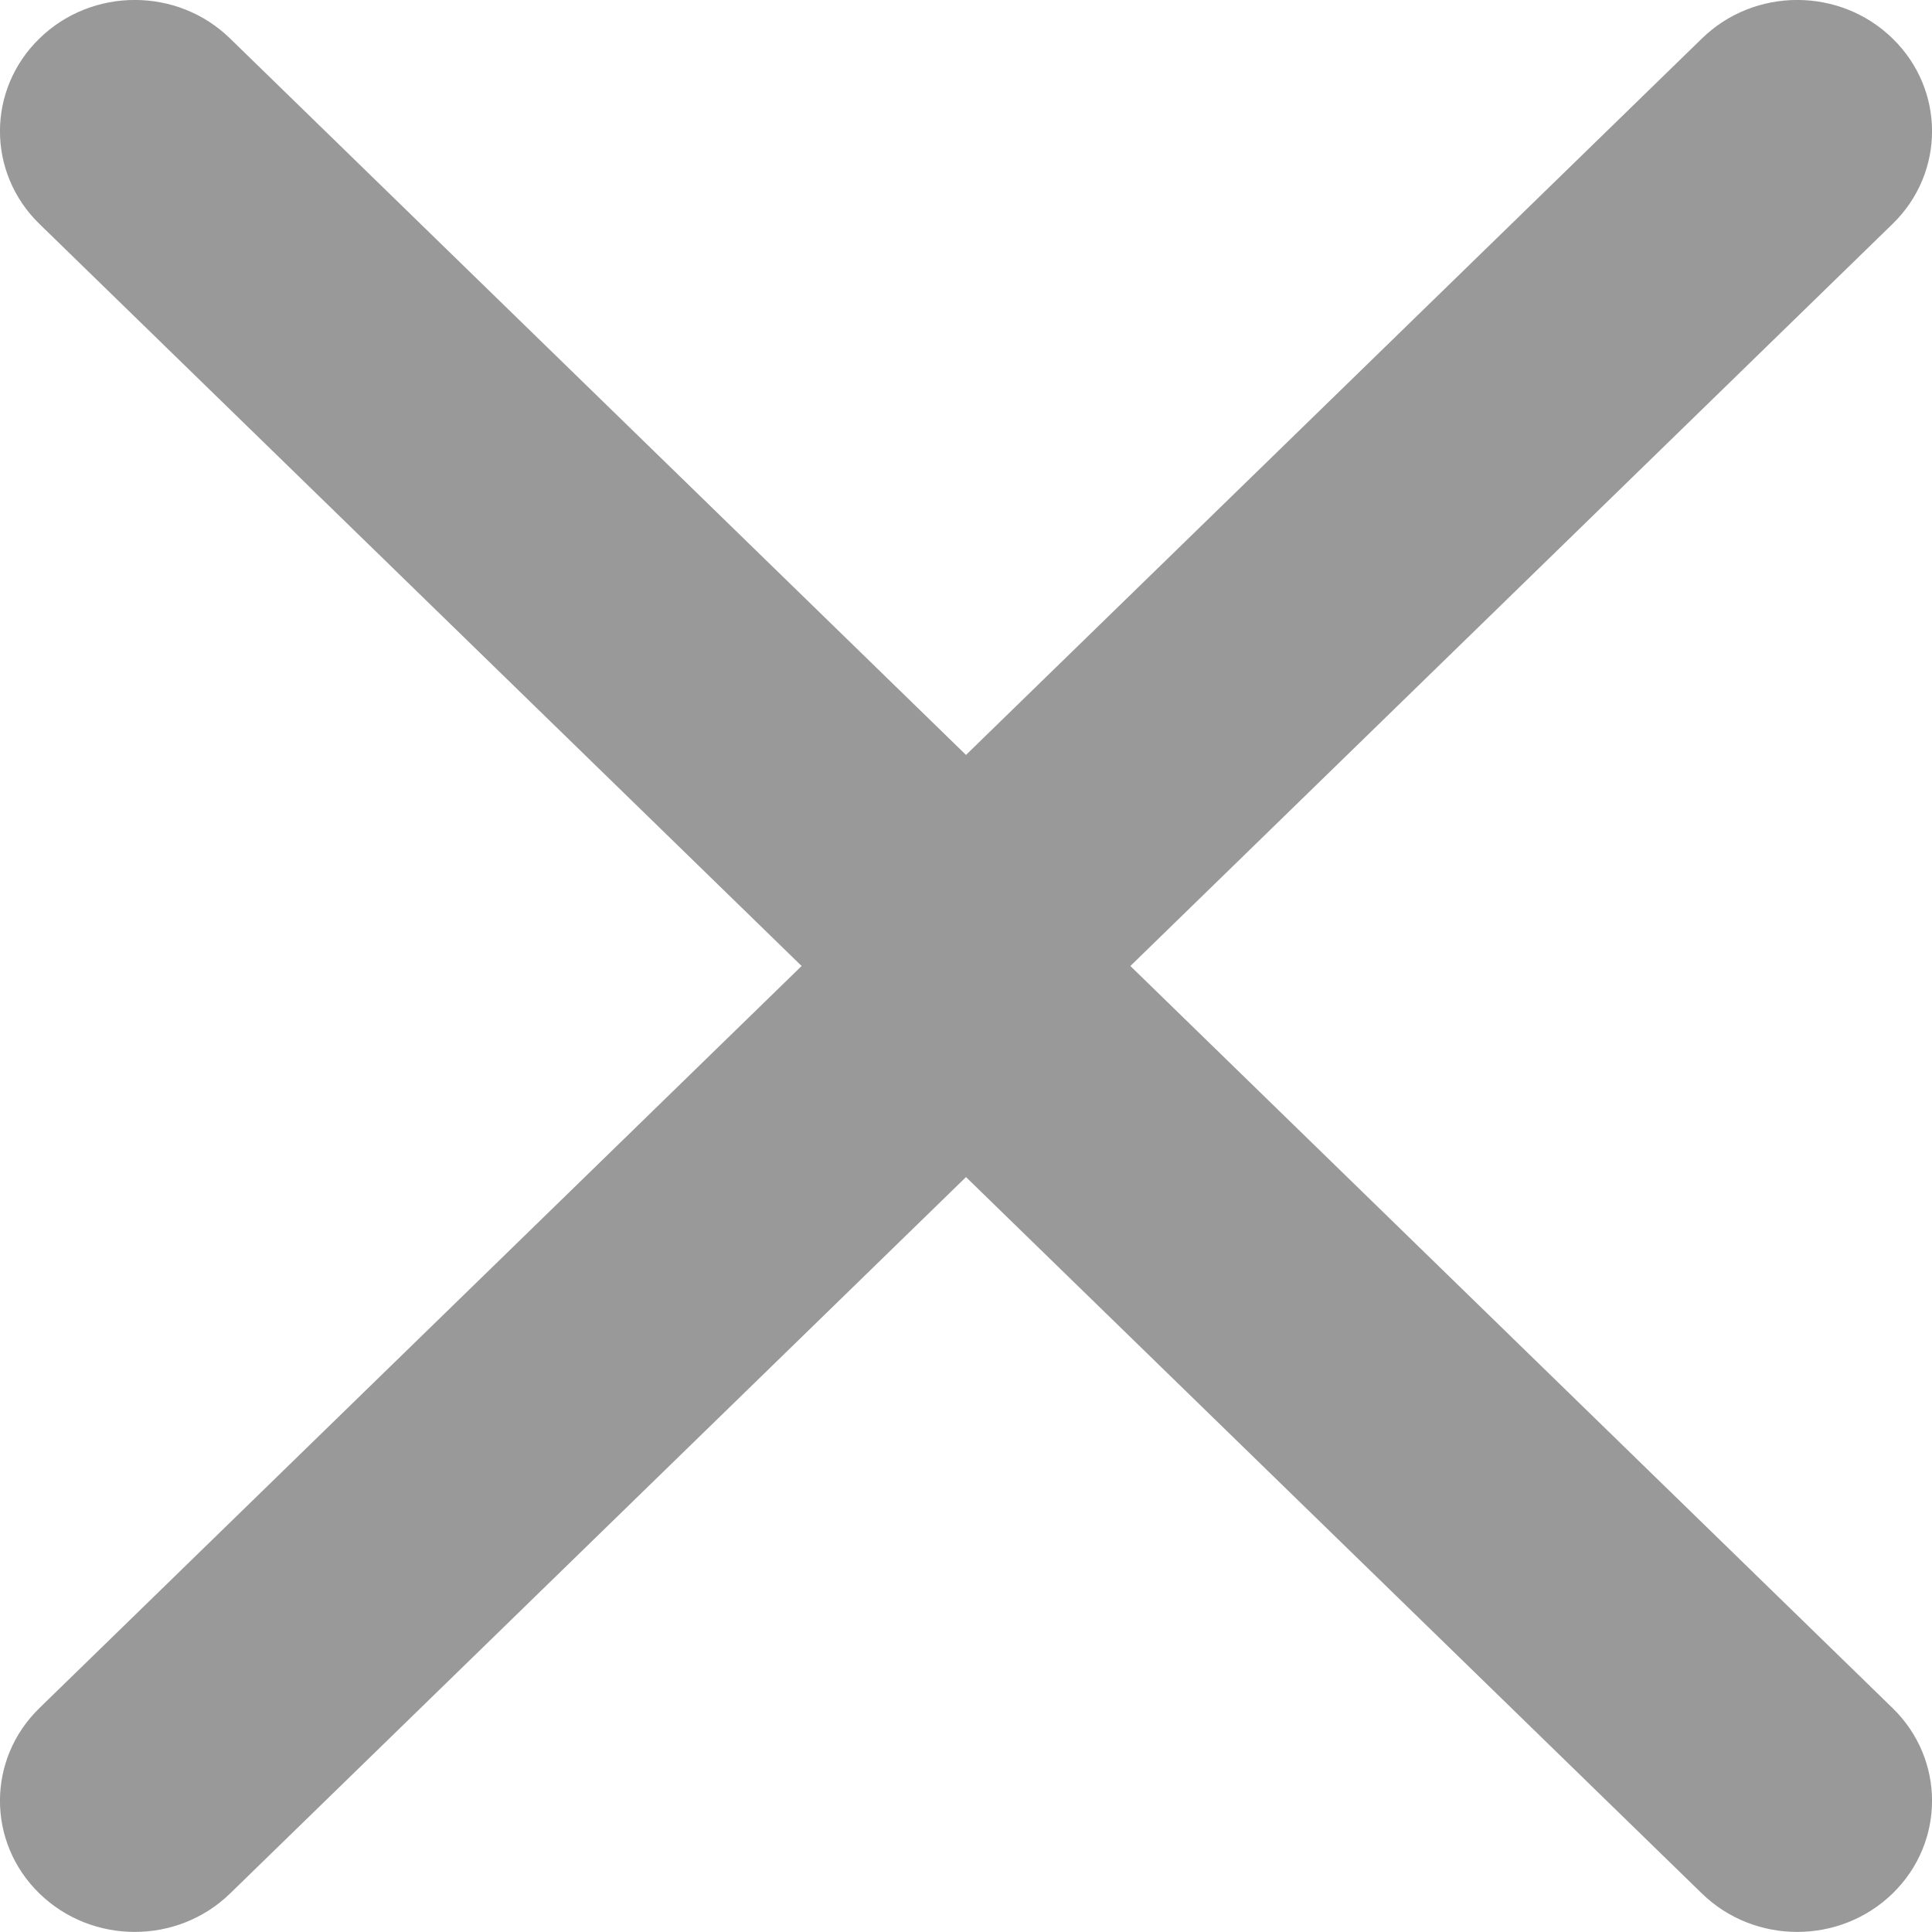
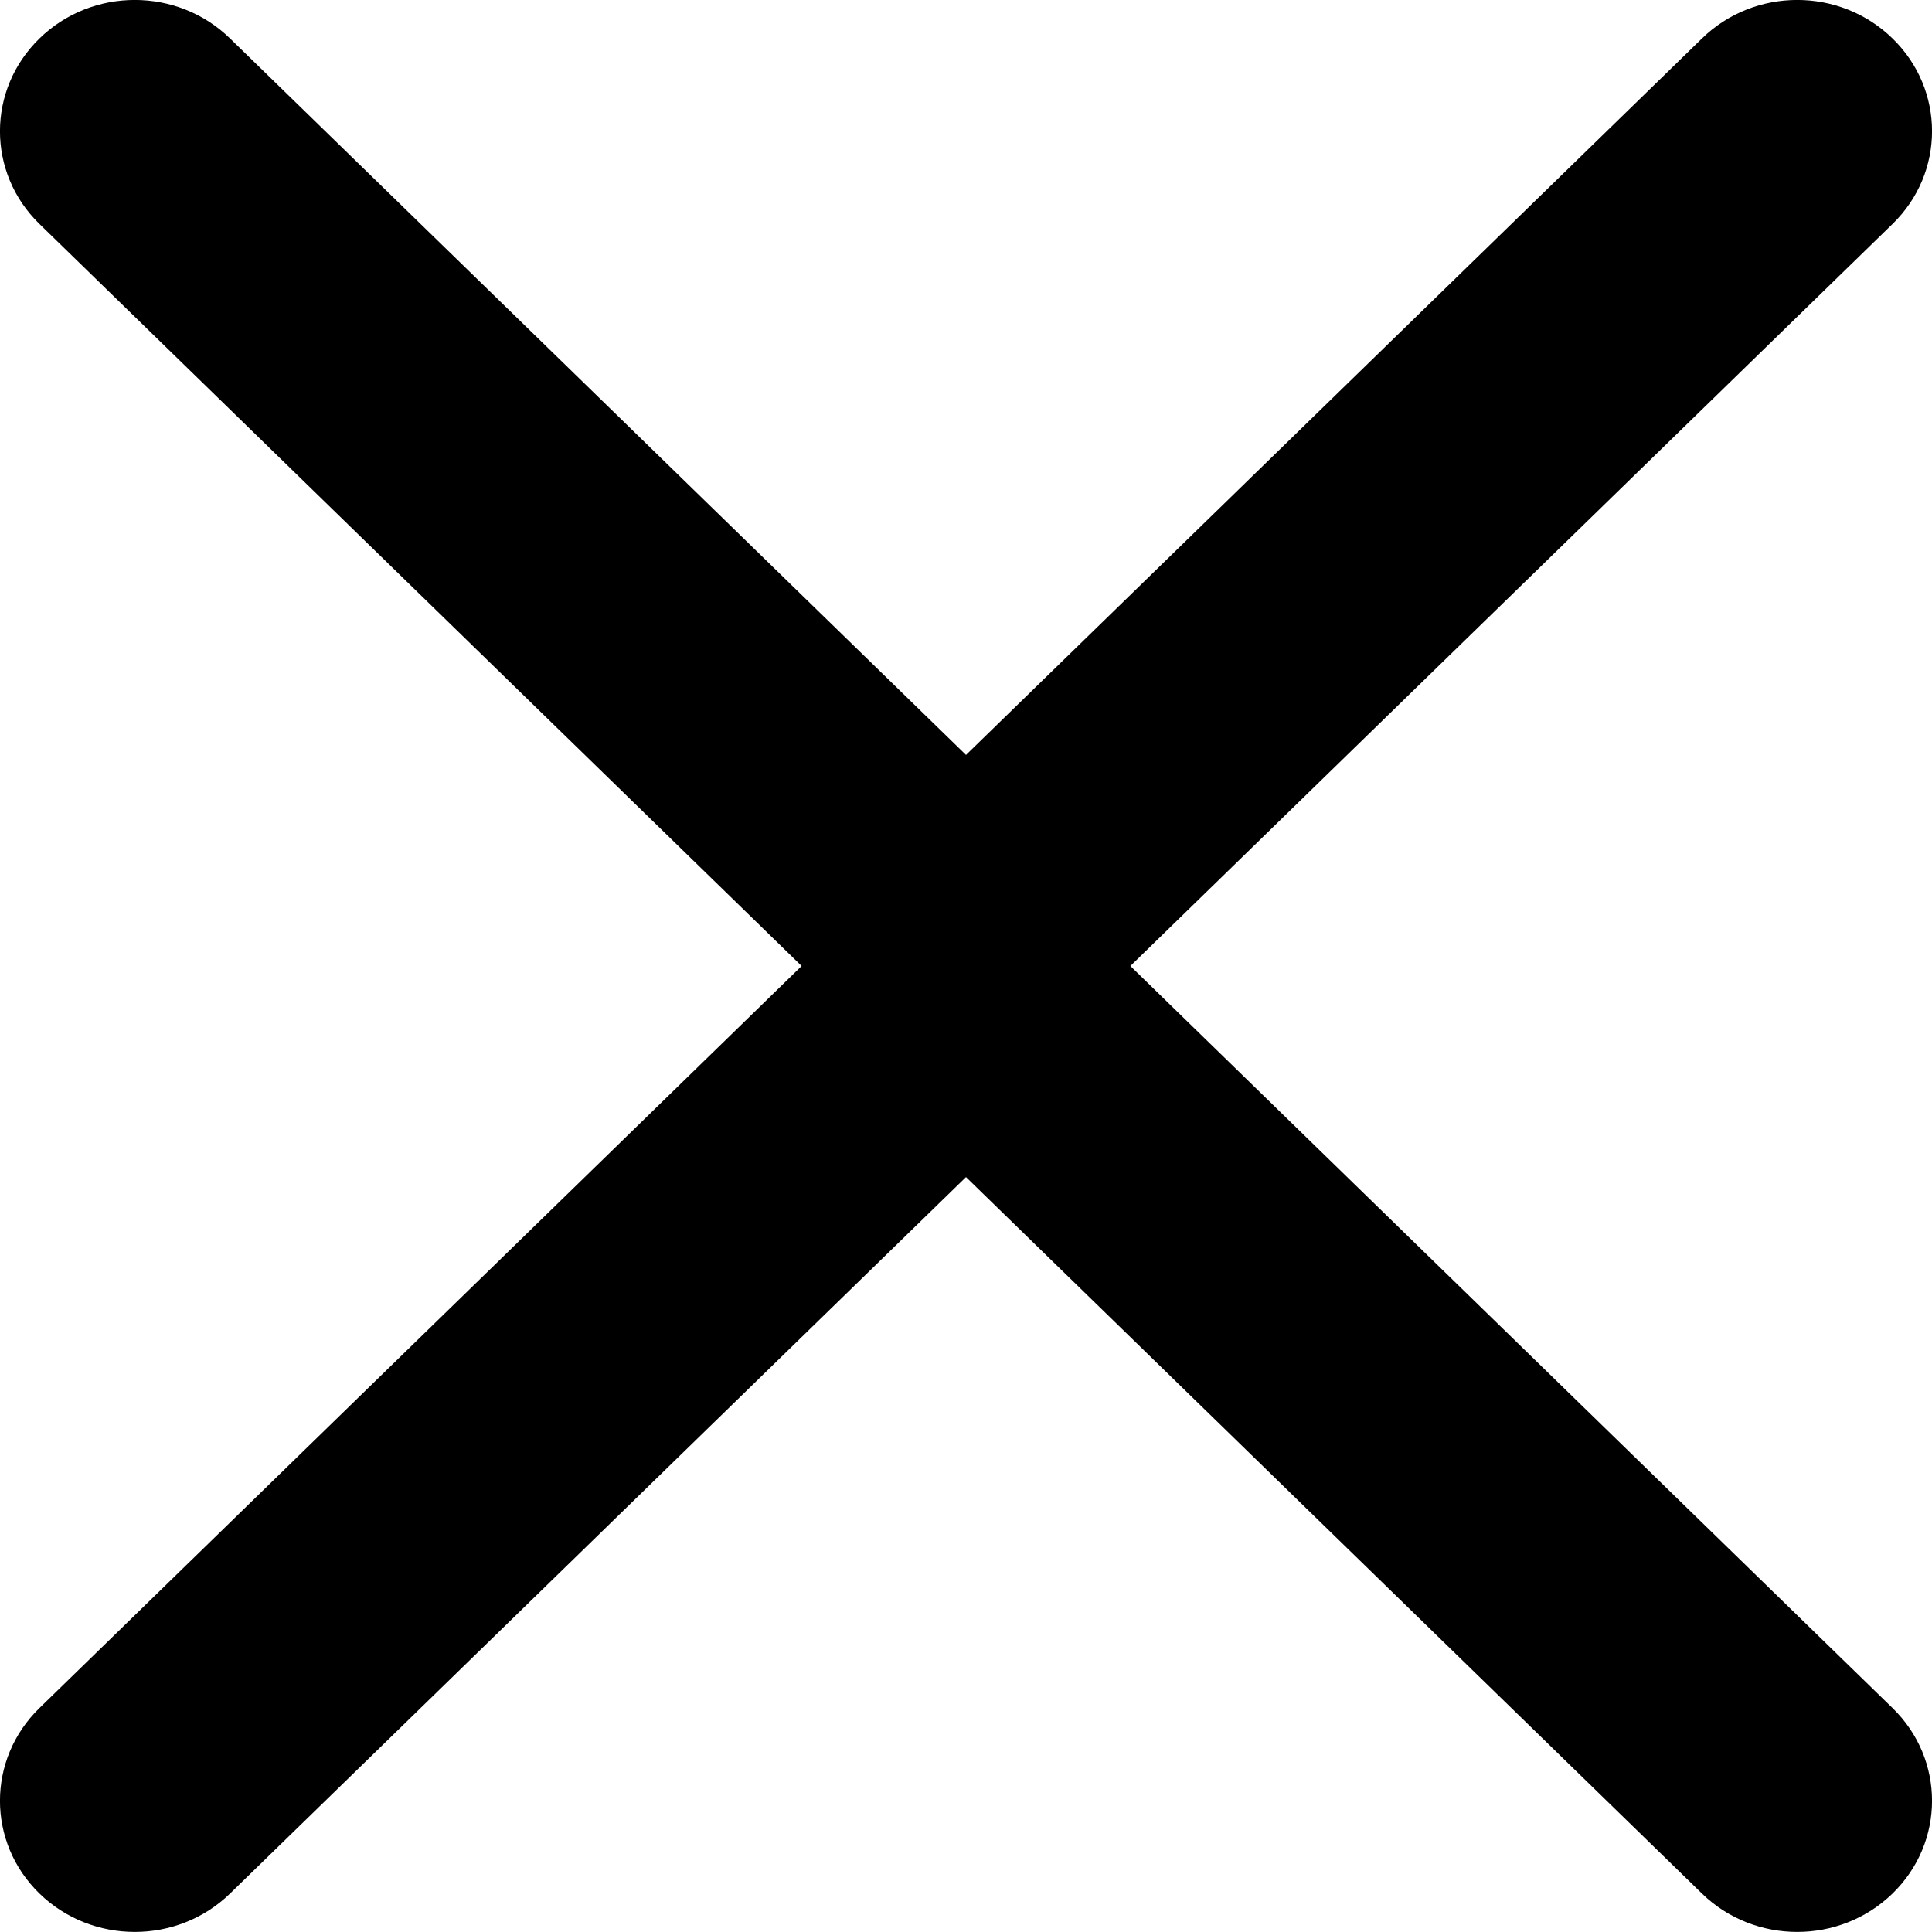
<svg xmlns="http://www.w3.org/2000/svg" width="12" height="12" viewBox="0 0 12 12" fill="none">
-   <path fill-rule="evenodd" clip-rule="evenodd" d="M1.429 0.239L6.755 5.424C7.082 5.742 7.082 6.258 6.755 6.576L1.429 11.761C1.102 12.079 0.572 12.079 0.245 11.761C-0.082 11.443 -0.082 10.927 0.245 10.609L4.979 6L0.245 1.391C-0.082 1.073 -0.082 0.557 0.245 0.239C0.572 -0.08 1.102 -0.08 1.429 0.239Z" fill="#999999" />
-   <path fill-rule="evenodd" clip-rule="evenodd" d="M10.571 0.239L5.245 5.424C4.918 5.742 4.918 6.258 5.245 6.576L10.571 11.761C10.898 12.079 11.428 12.079 11.755 11.761C12.082 11.443 12.082 10.927 11.755 10.609L7.021 6L11.755 1.391C12.082 1.073 12.082 0.557 11.755 0.239C11.428 -0.08 10.898 -0.08 10.571 0.239Z" fill="#999999" />
+   <path fill-rule="evenodd" clip-rule="evenodd" d="M1.429 0.239L6.755 5.424C7.082 5.742 7.082 6.258 6.755 6.576L1.429 11.761C1.102 12.079 0.572 12.079 0.245 11.761C-0.082 11.443 -0.082 10.927 0.245 10.609L4.979 6L0.245 1.391C-0.082 1.073 -0.082 0.557 0.245 0.239C0.572 -0.08 1.102 -0.08 1.429 0.239Z" fill="currentColor" />
+   <path fill-rule="evenodd" clip-rule="evenodd" d="M10.571 0.239L5.245 5.424C4.918 5.742 4.918 6.258 5.245 6.576L10.571 11.761C10.898 12.079 11.428 12.079 11.755 11.761C12.082 11.443 12.082 10.927 11.755 10.609L7.021 6L11.755 1.391C12.082 1.073 12.082 0.557 11.755 0.239C11.428 -0.08 10.898 -0.08 10.571 0.239Z" fill="currentColor" />
</svg>
